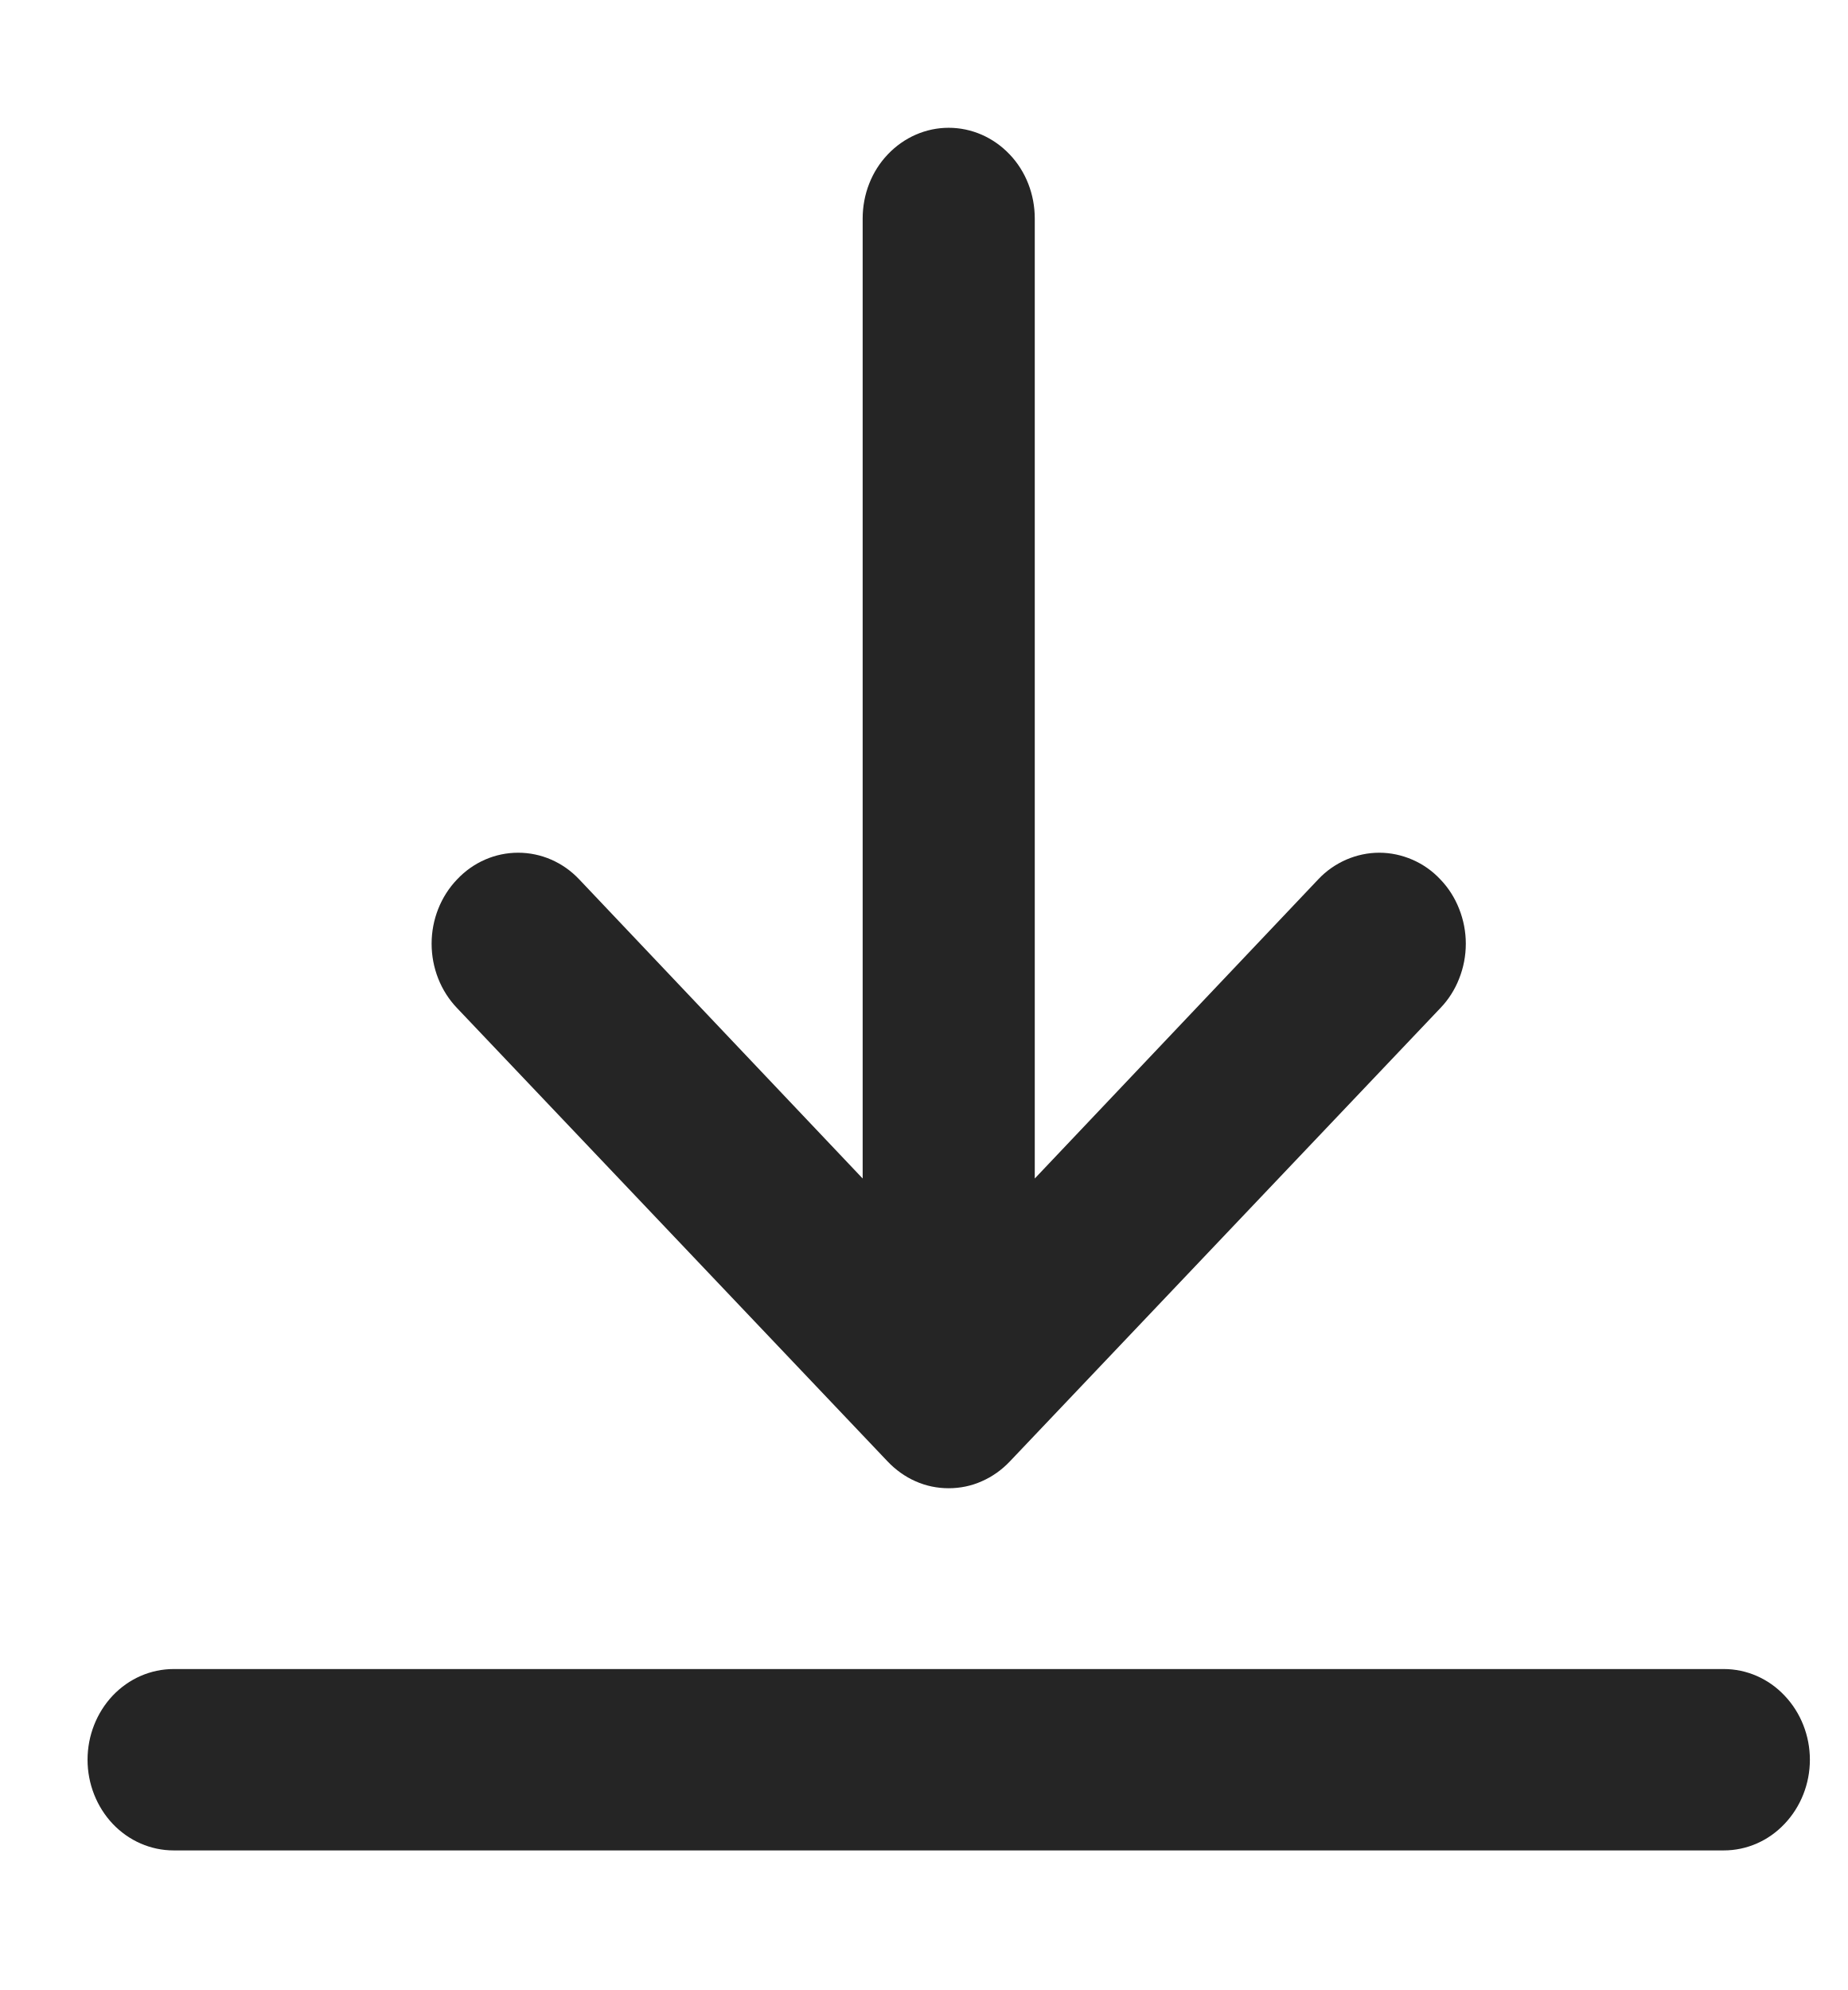
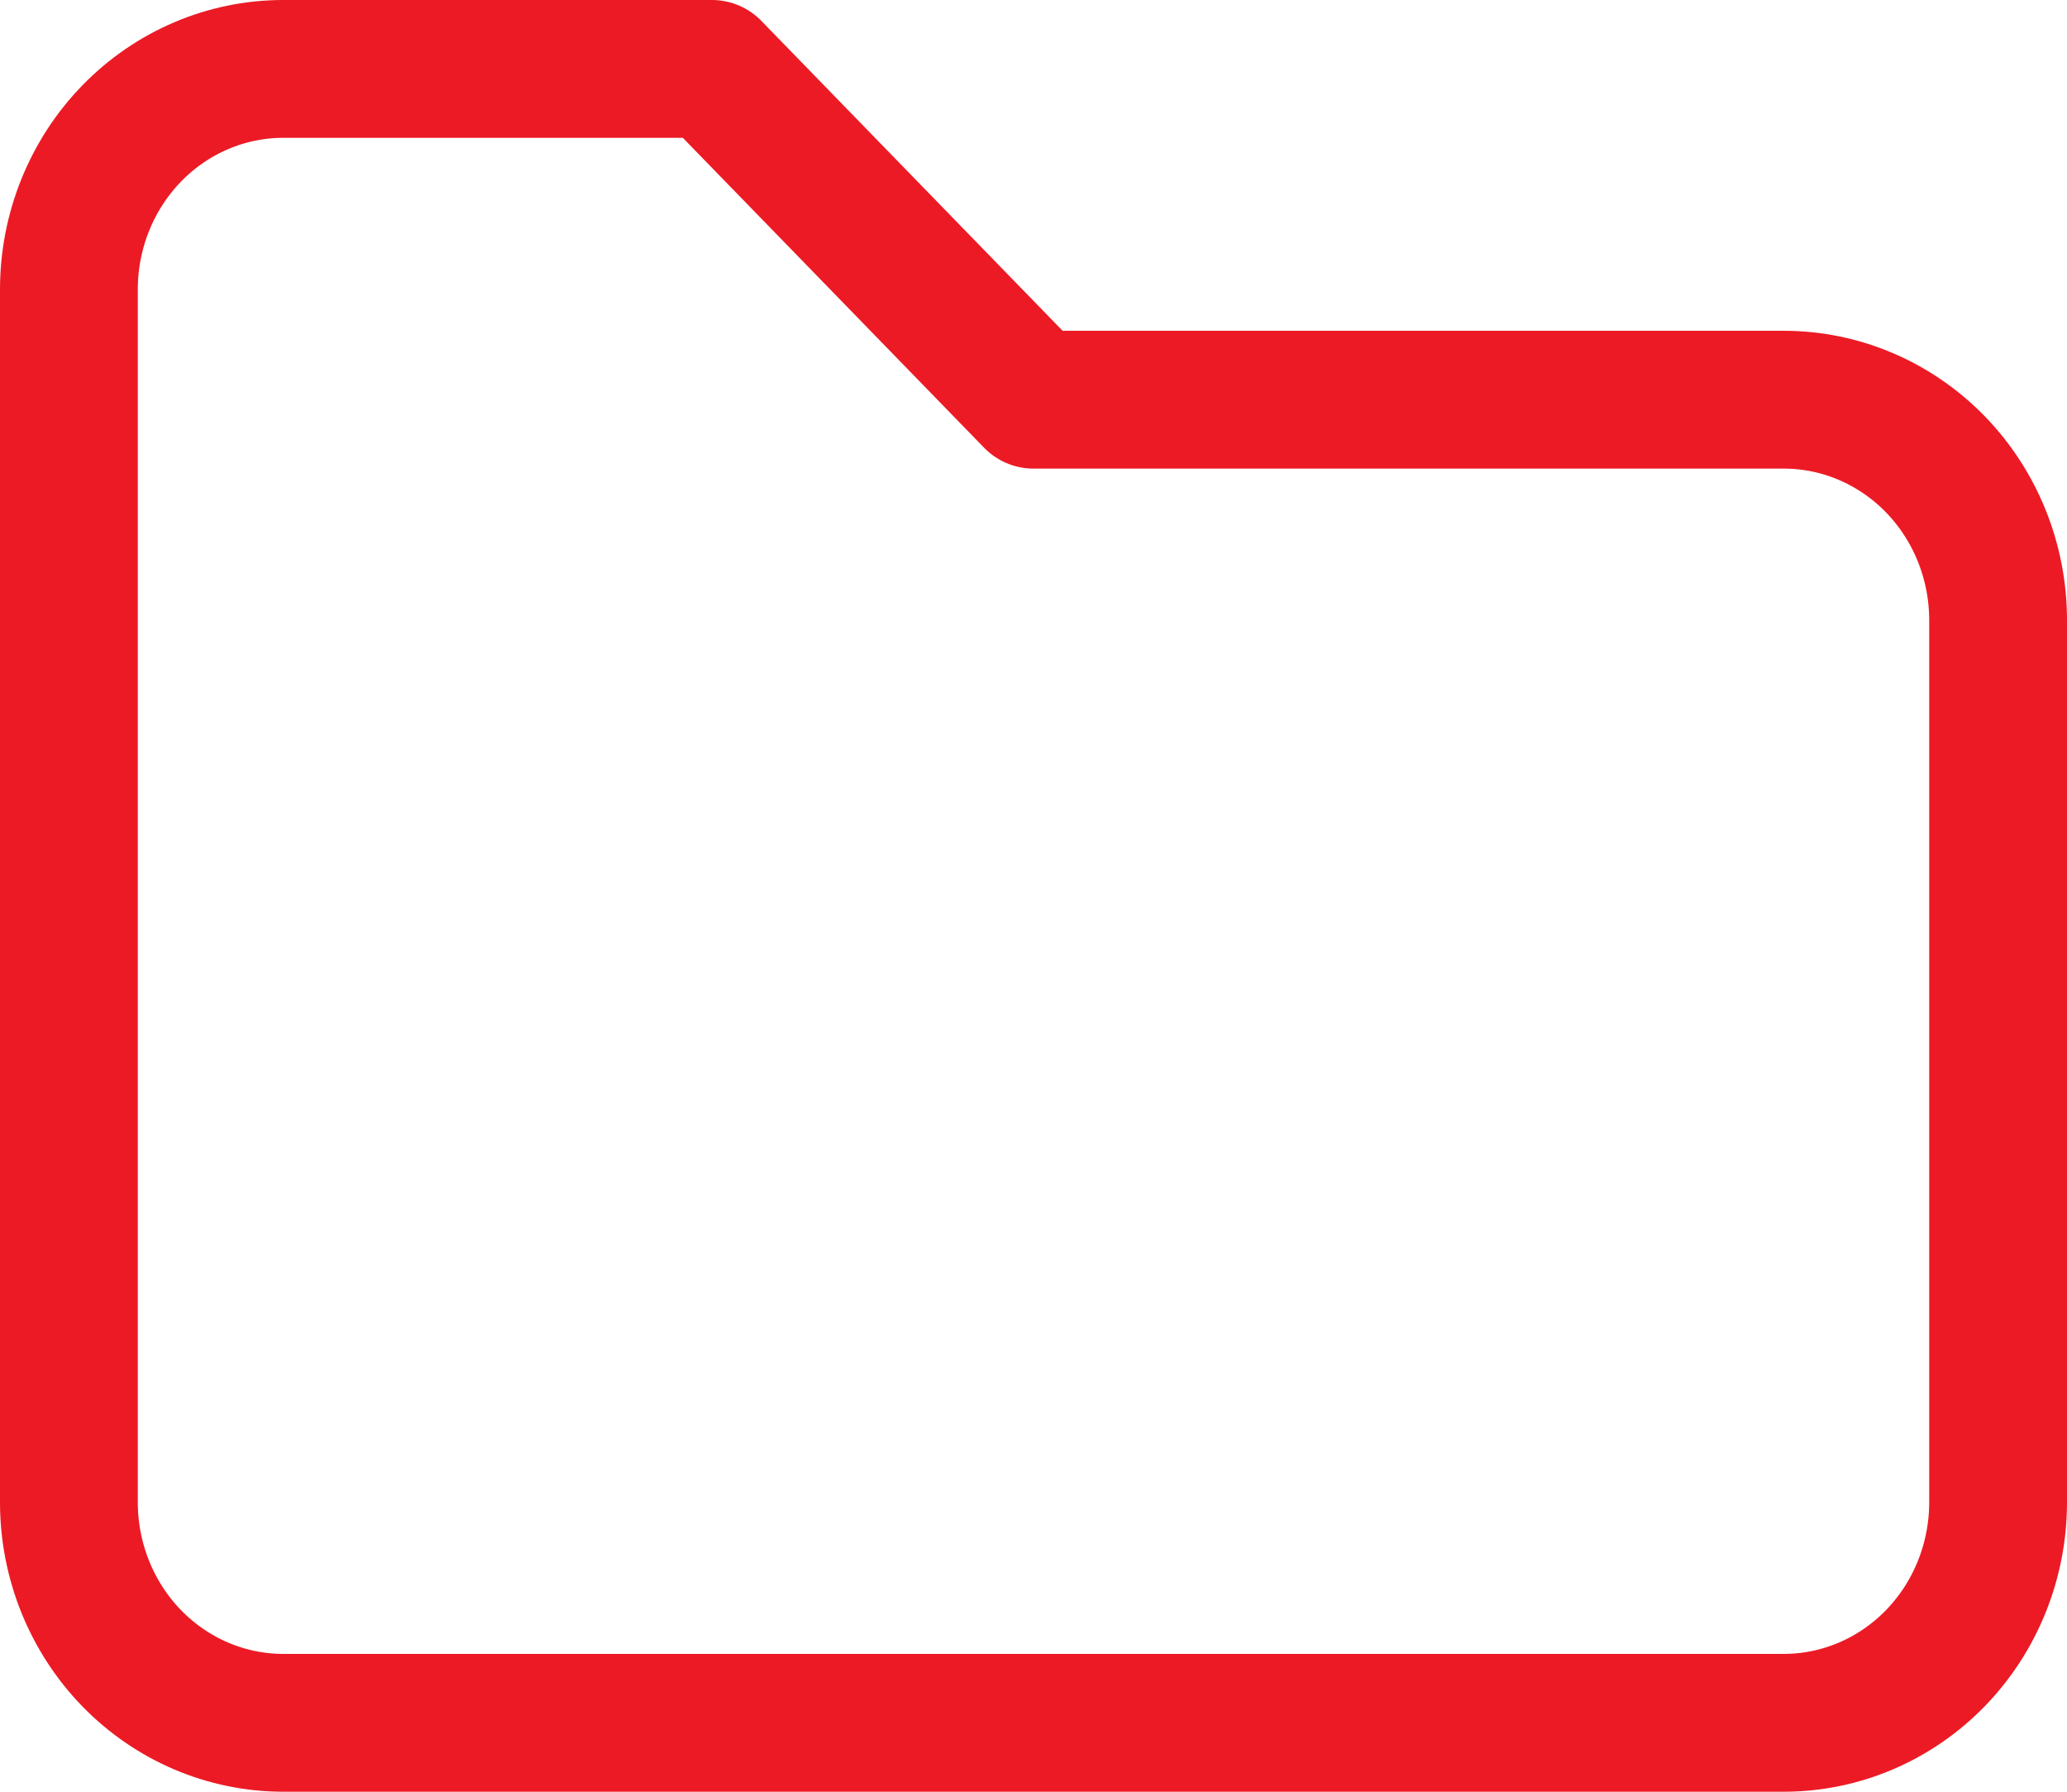
- <svg xmlns="http://www.w3.org/2000/svg" width="13" height="14" viewBox="0 0 13 14" fill="none">
-   <path d="M12.129 11.742H1.222C1.061 11.742 0.907 11.809 0.793 11.929C0.68 12.049 0.616 12.211 0.616 12.38C0.616 12.549 0.68 12.711 0.793 12.831C0.907 12.951 1.061 13.018 1.222 13.018H12.129C12.29 13.018 12.444 12.951 12.557 12.831C12.671 12.711 12.735 12.549 12.735 12.38C12.735 12.211 12.671 12.049 12.557 11.929C12.444 11.809 12.29 11.742 12.129 11.742Z" fill="#252525" />
-   <path d="M6.675 0.899C6.515 0.899 6.361 0.966 6.247 1.086C6.133 1.205 6.07 1.368 6.07 1.537V8.291L4.076 6.187C3.962 6.066 3.807 5.999 3.646 5.999C3.484 5.999 3.33 6.066 3.216 6.187C3.101 6.307 3.037 6.47 3.037 6.639C3.037 6.809 3.101 6.972 3.216 7.092L6.245 10.281C6.302 10.341 6.369 10.389 6.442 10.421C6.516 10.454 6.595 10.47 6.675 10.47C6.755 10.47 6.835 10.454 6.908 10.421C6.982 10.389 7.049 10.341 7.106 10.281L10.135 7.092C10.192 7.033 10.237 6.962 10.267 6.885C10.298 6.807 10.314 6.724 10.314 6.639C10.314 6.555 10.298 6.472 10.267 6.394C10.237 6.317 10.192 6.246 10.135 6.187C10.079 6.127 10.012 6.08 9.938 6.048C9.864 6.016 9.785 5.999 9.705 5.999C9.625 5.999 9.546 6.016 9.472 6.048C9.399 6.08 9.331 6.127 9.275 6.187L7.281 8.291V1.537C7.281 1.368 7.218 1.205 7.104 1.086C6.99 0.966 6.836 0.899 6.675 0.899Z" fill="#252525" />
+ <svg xmlns="http://www.w3.org/2000/svg" width="30" height="26" viewBox="0 0 30 26" fill="none">
+   <path d="M4.111 1H10.333L15 5.8H25.889C26.714 5.8 27.505 6.137 28.089 6.737C28.672 7.337 29 8.151 29 9V21.8C29 22.649 28.672 23.463 28.089 24.063C27.505 24.663 26.714 25 25.889 25H4.111C3.286 25 2.495 24.663 1.911 24.063C1.328 23.463 1 22.649 1 21.8V4.2C1 3.351 1.328 2.537 1.911 1.937C2.495 1.337 3.286 1 4.111 1Z" stroke="#EC1A25" stroke-width="2" stroke-linecap="round" stroke-linejoin="round" />
</svg>
